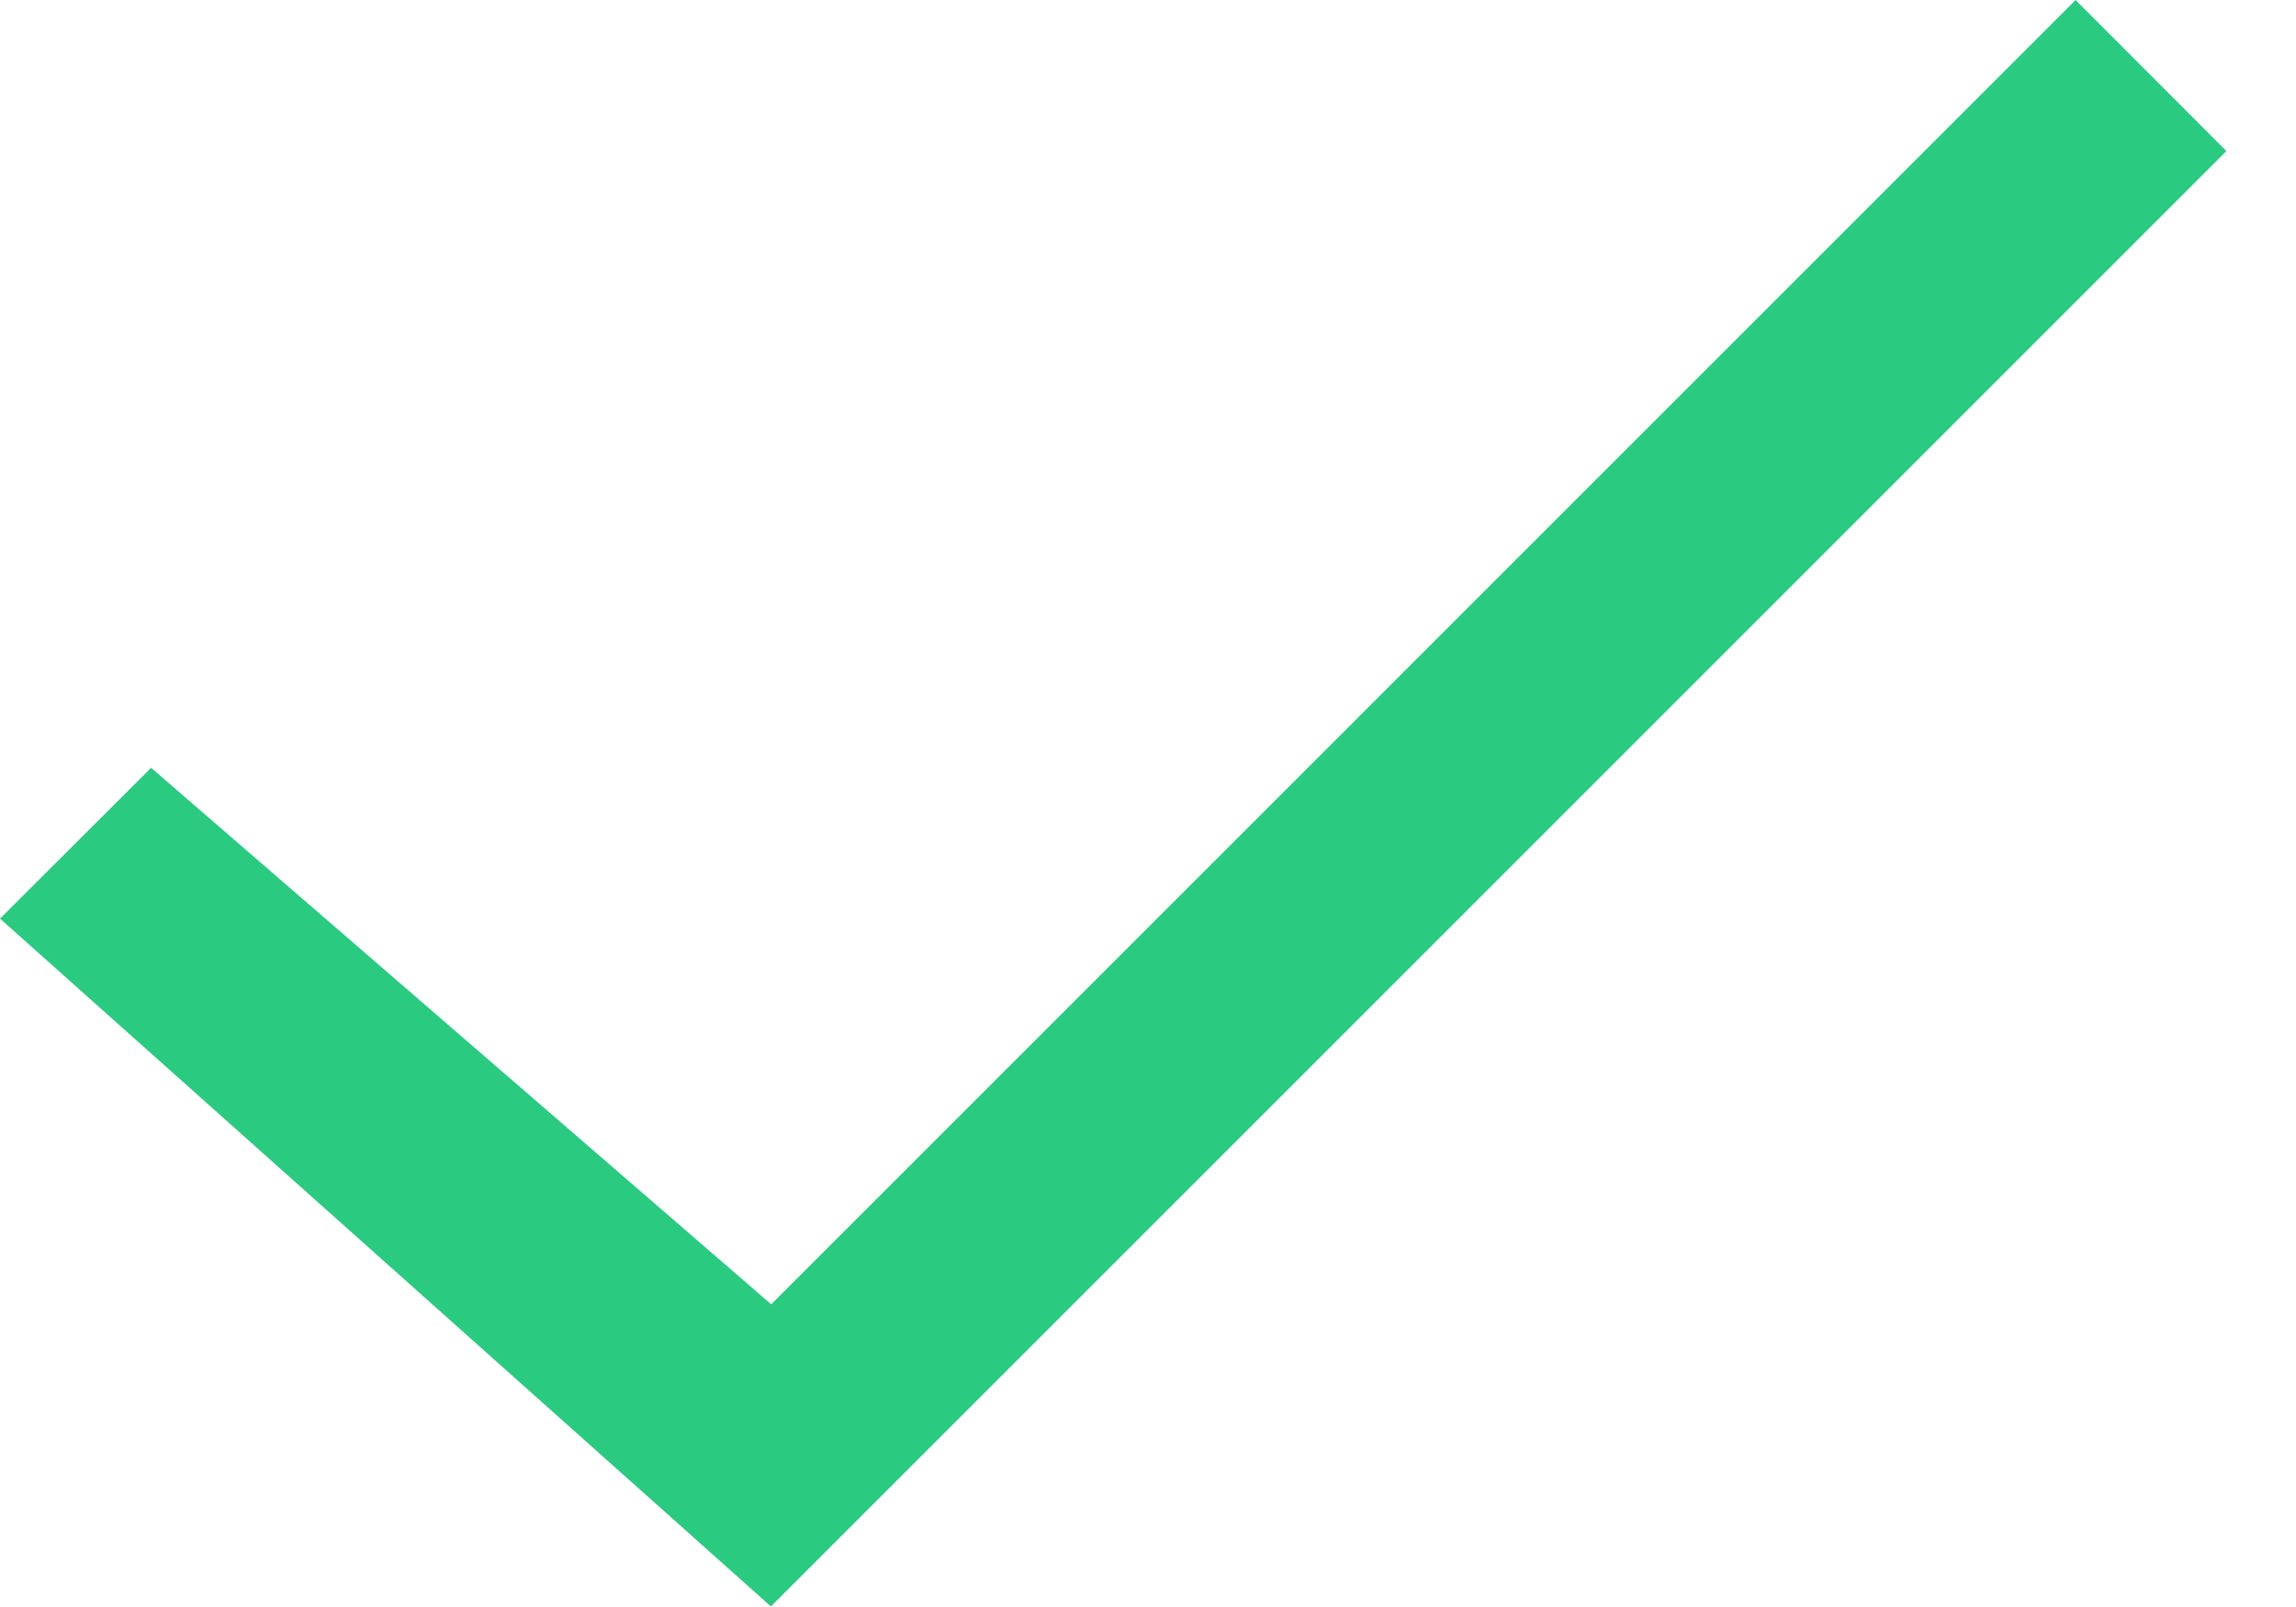
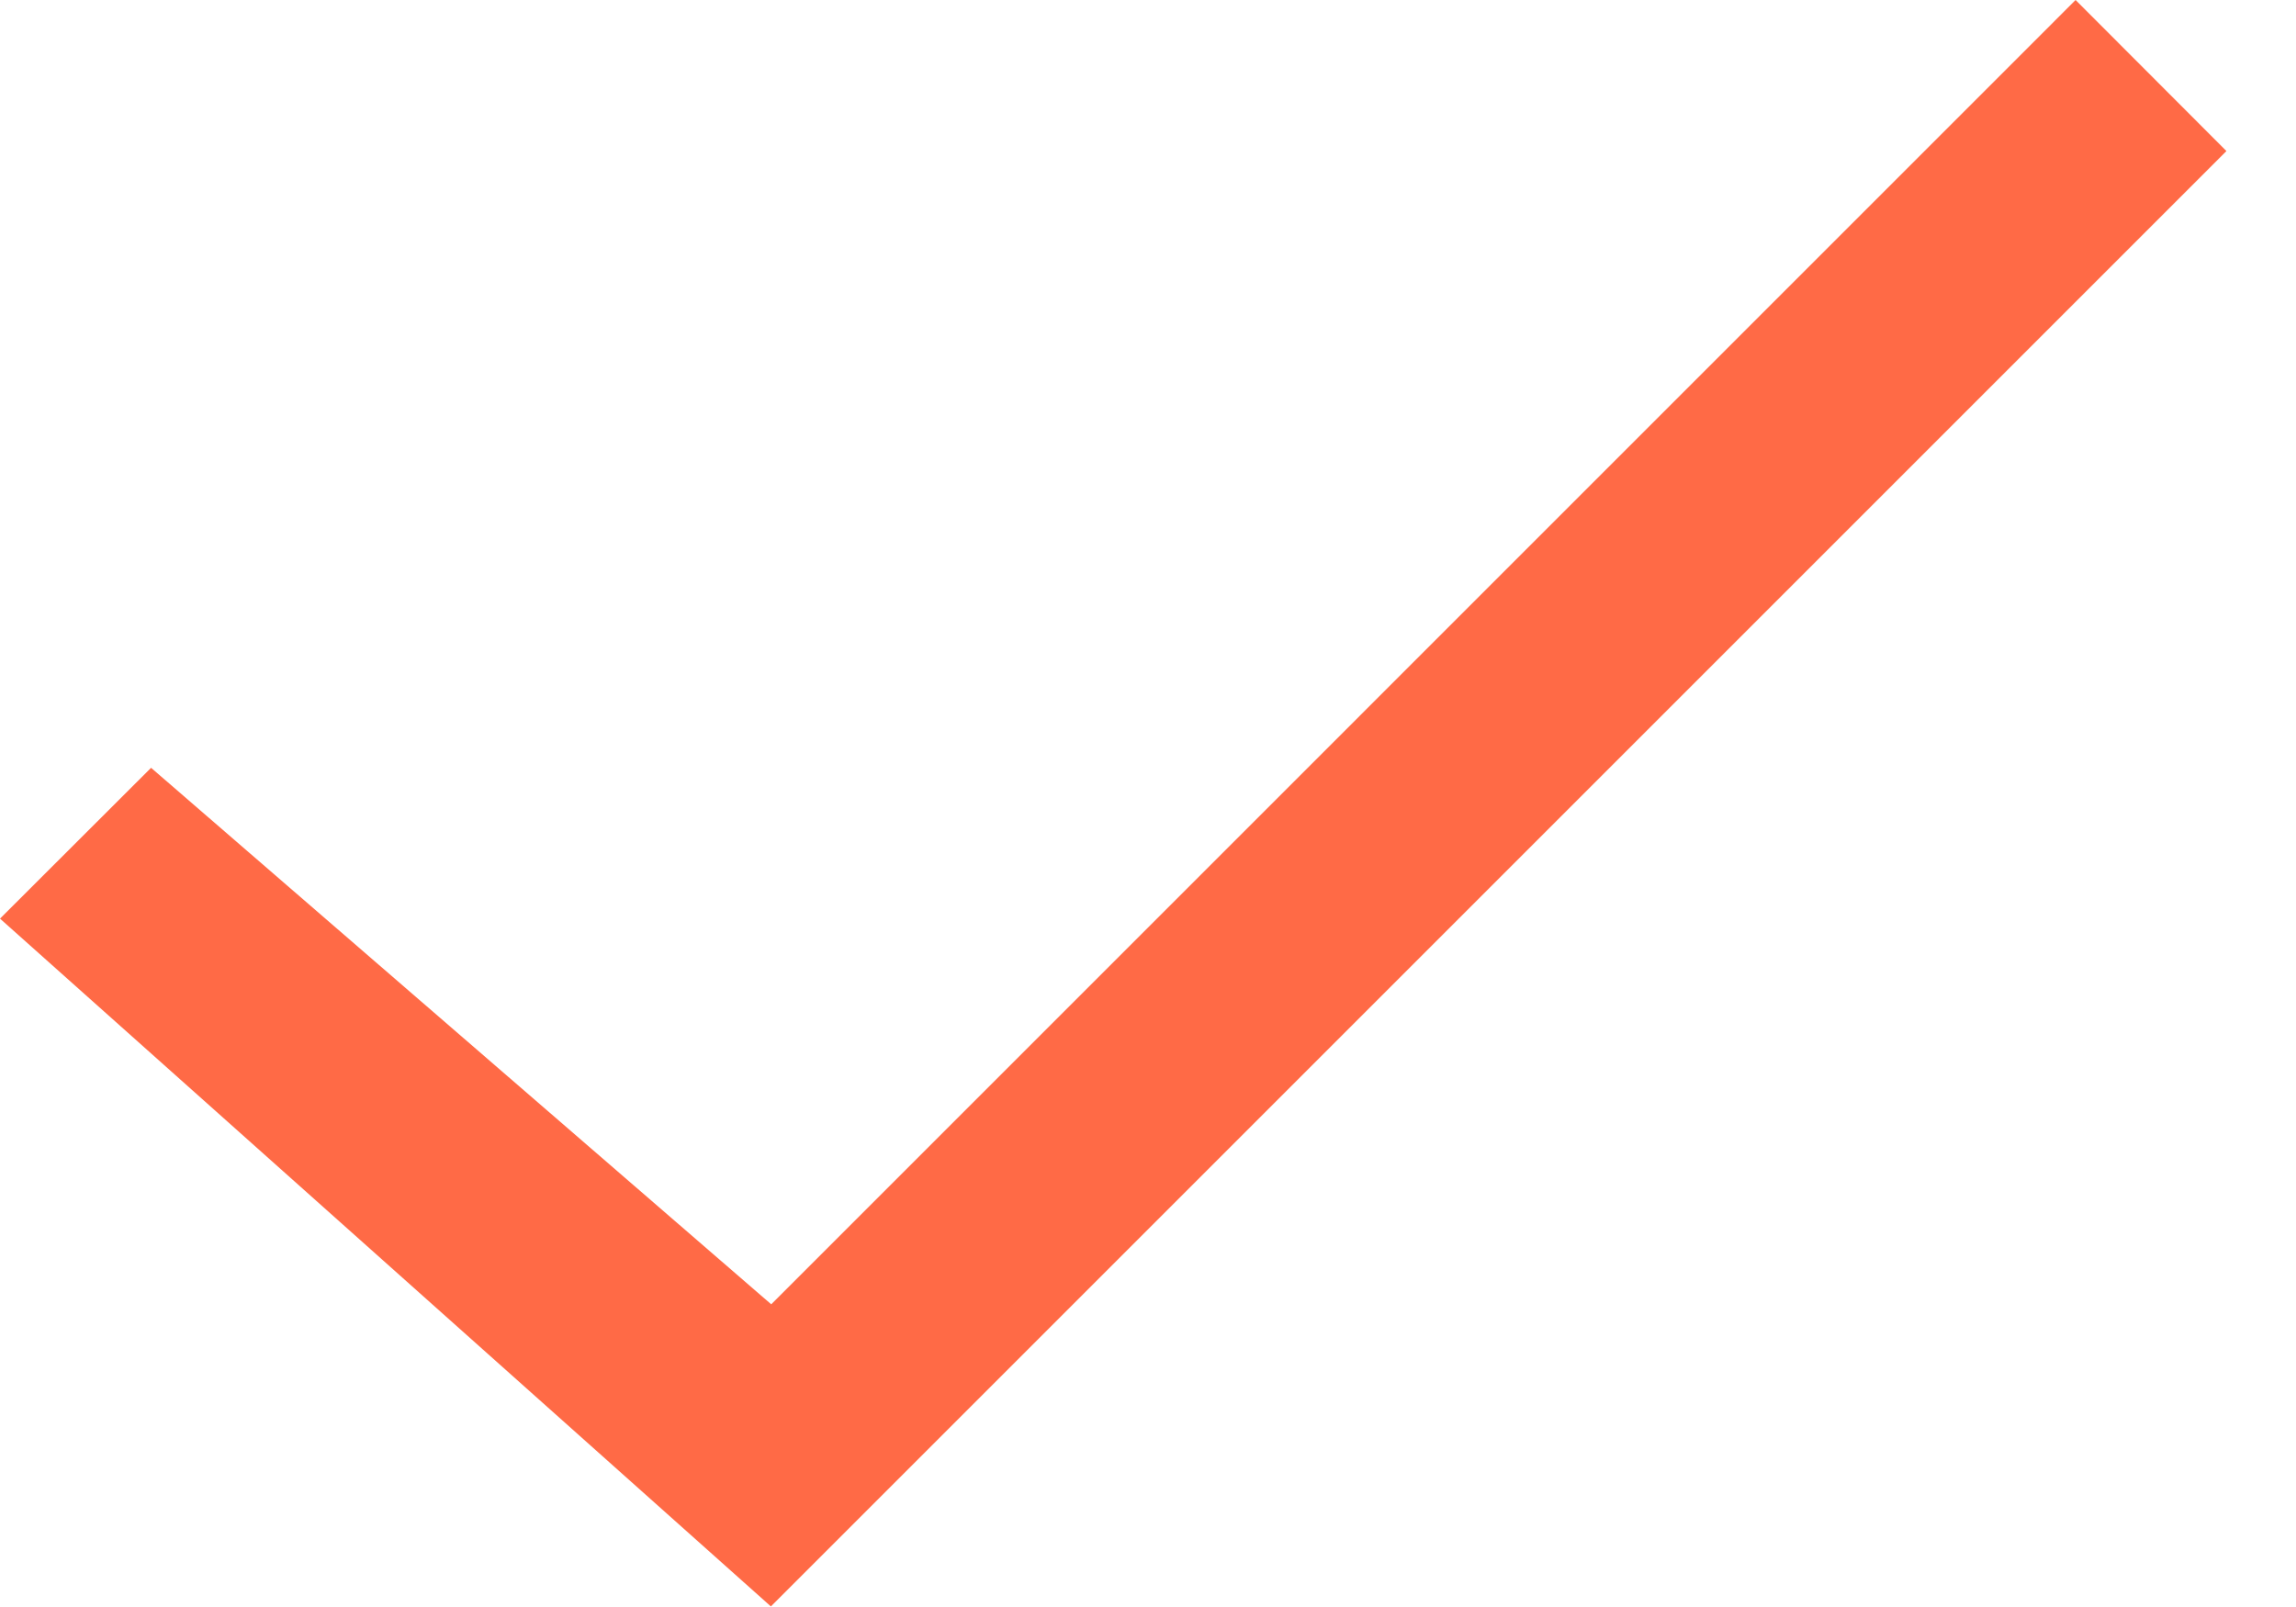
<svg xmlns="http://www.w3.org/2000/svg" width="20px" height="14px" viewBox="0 0 20 14" version="1.1">
  <defs />
  <g id="Page-1" stroke="none" stroke-width="1" fill="none" fill-rule="evenodd">
-     <g id="Bid-selection-screen-Filtr" transform="translate(-236, -66)" fill="#2BCA81">
-       <polygon id="chek" points="236 74.003 237.316 72.689 242.718 77.363 254.08 66 255.394 67.316 242.715 79.995" />
+     <g id="check" fill="#FF6A46" fill-rule="nonzero">
+       <polygon id="chek" points="0 8.003 1.316 6.689 6.718 11.363 18.08 0 19.394 1.316 6.715 13.995" />
    </g>
  </g>
</svg>
